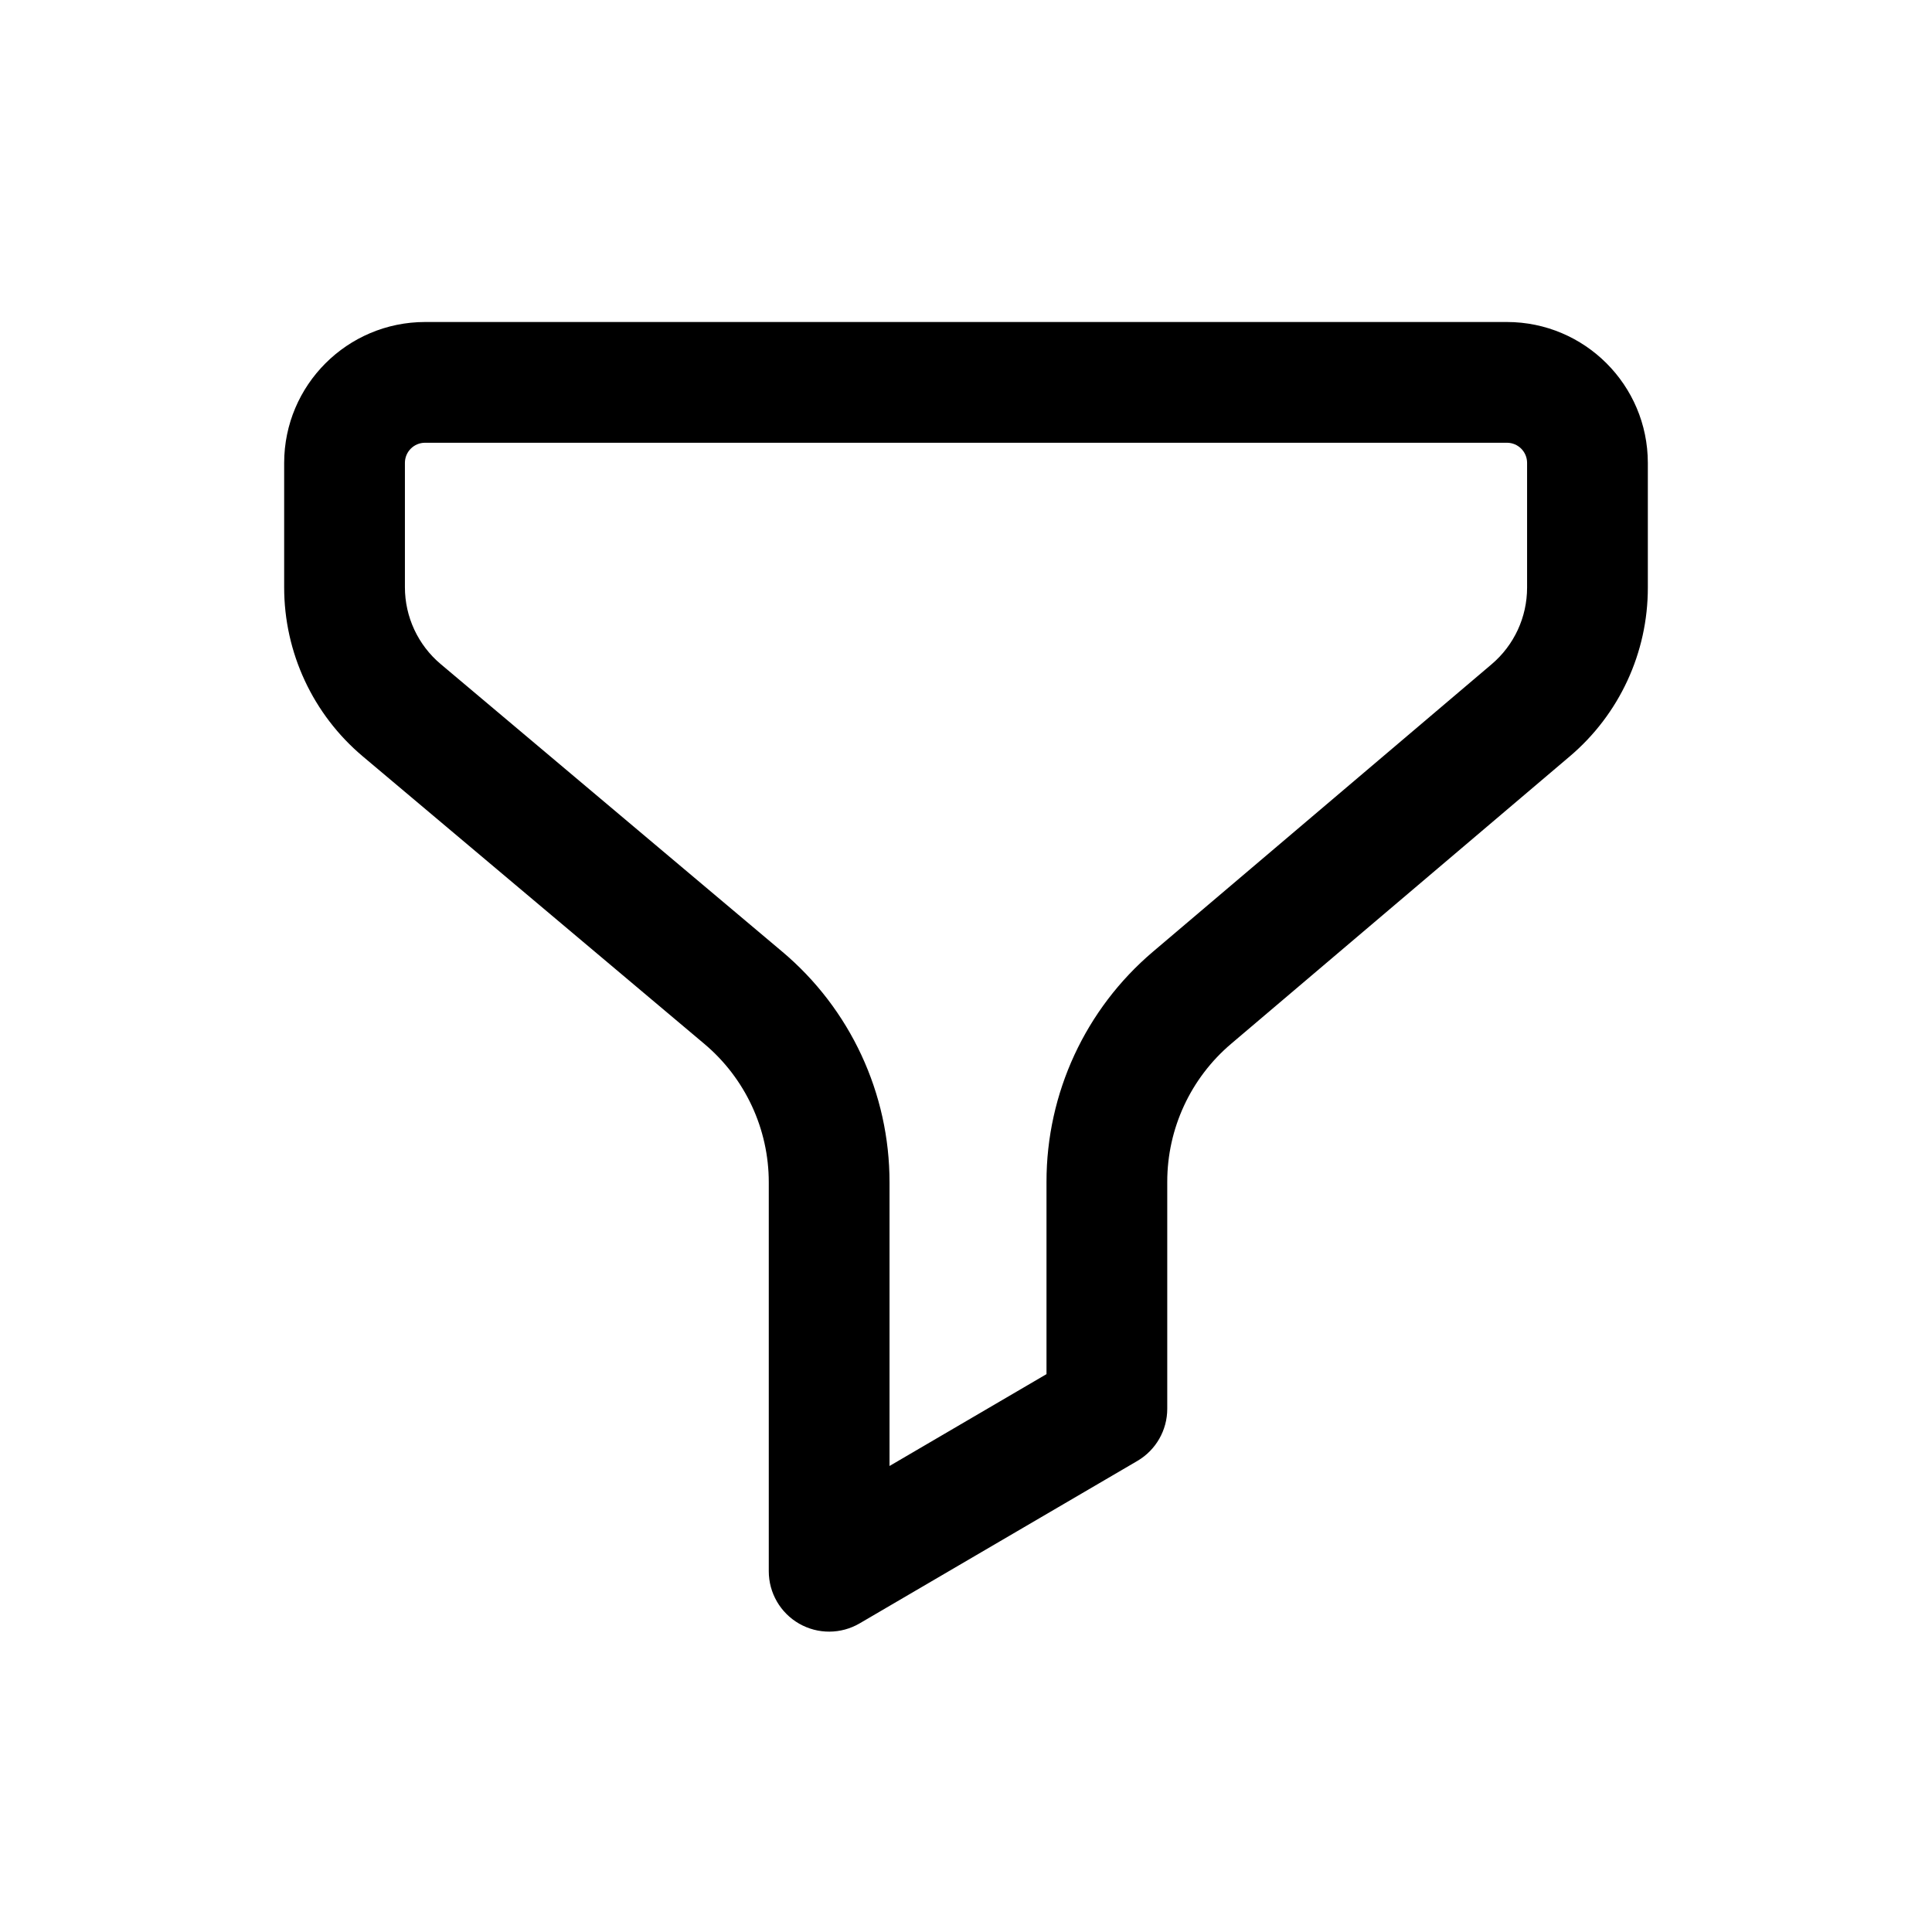
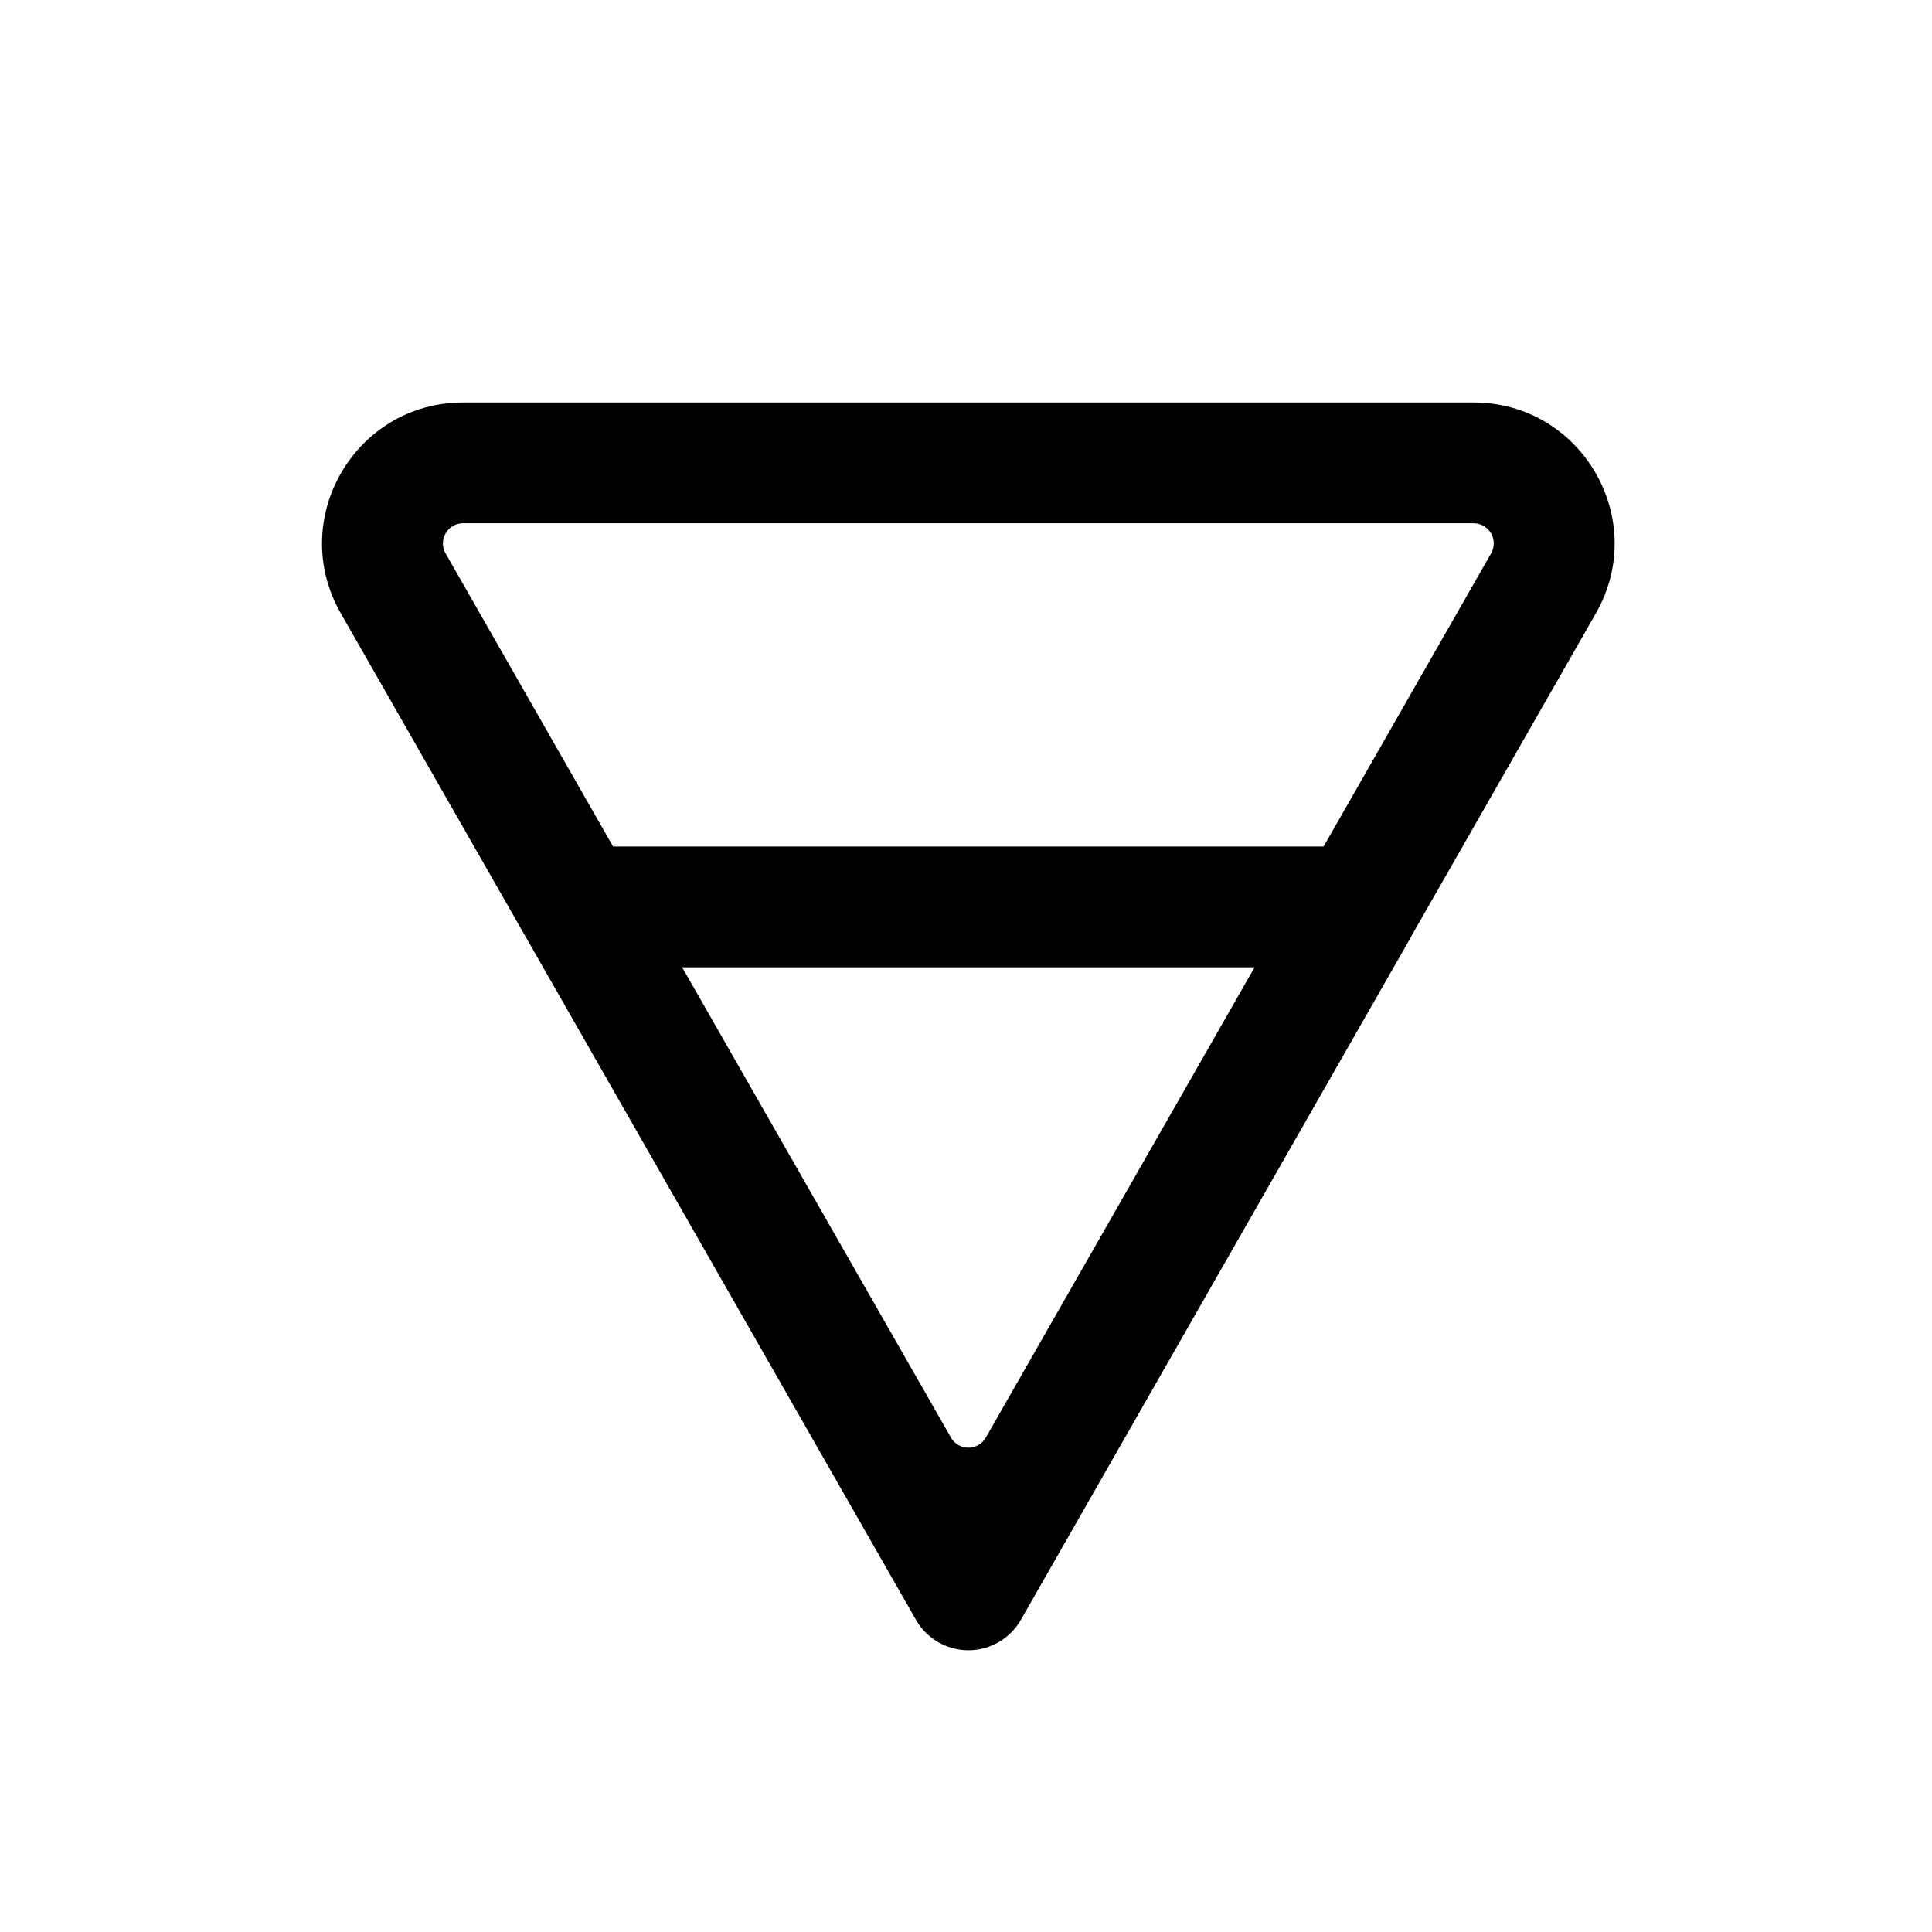
- <svg xmlns="http://www.w3.org/2000/svg" fill="currentColor" id="icons" viewBox="0 0 24 24">
-   <rect id="canvas" width="24" height="24" style="fill:none" />
-   <path d="M18.72,4H5.28a1.752,1.752,0,0,0-1.75,1.75V7.294a2.743,2.743,0,0,0,.979,2.104L8.749,12.967a2.247,2.247,0,0,1,.801,1.722v4.83a.75.75,0,0,0,1.129.647l3.45-2.018A.75.75,0,0,0,14.5,17.5V14.681a2.248,2.248,0,0,1,.794-1.715l4.206-3.57a2.743,2.743,0,0,0,.97-2.096V5.75A1.752,1.752,0,0,0,18.72,4Zm.25,3.299a1.247,1.247,0,0,1-.441.953l-4.206,3.57A3.746,3.746,0,0,0,13,14.681v2.389l-1.95,1.141v-3.522a3.742,3.742,0,0,0-1.335-2.869L5.475,8.25A1.247,1.247,0,0,1,5.03,7.294V5.75a.25.25,0,0,1,.25-.25H18.72a.25.25,0,0,1,.25.25Z" />
+ <svg xmlns="http://www.w3.org/2000/svg" width="24" height="24" viewBox="0 0 24 24" fill="currentColor">
+   <path d="M18.305 5C19.649 5 20.491 6.452 19.825 7.618L17.533 11.628C17.531 11.631 17.531 11.635 17.529 11.638L12.681 20.123C12.548 20.356 12.299 20.5 12.03 20.5C11.761 20.5 11.512 20.356 11.379 20.123L4.233 7.618C3.567 6.452 4.409 5 5.753 5H18.305ZM11.816 17.863C11.914 18.026 12.151 18.024 12.246 17.858L15.585 12.016H8.474L11.816 17.863ZM5.753 6.5C5.561 6.5 5.44 6.708 5.535 6.874L7.616 10.516H16.442L18.523 6.874C18.618 6.707 18.497 6.5 18.305 6.5H5.753Z" fill-rule="evenodd" clip-rule="evenodd" />
</svg>
